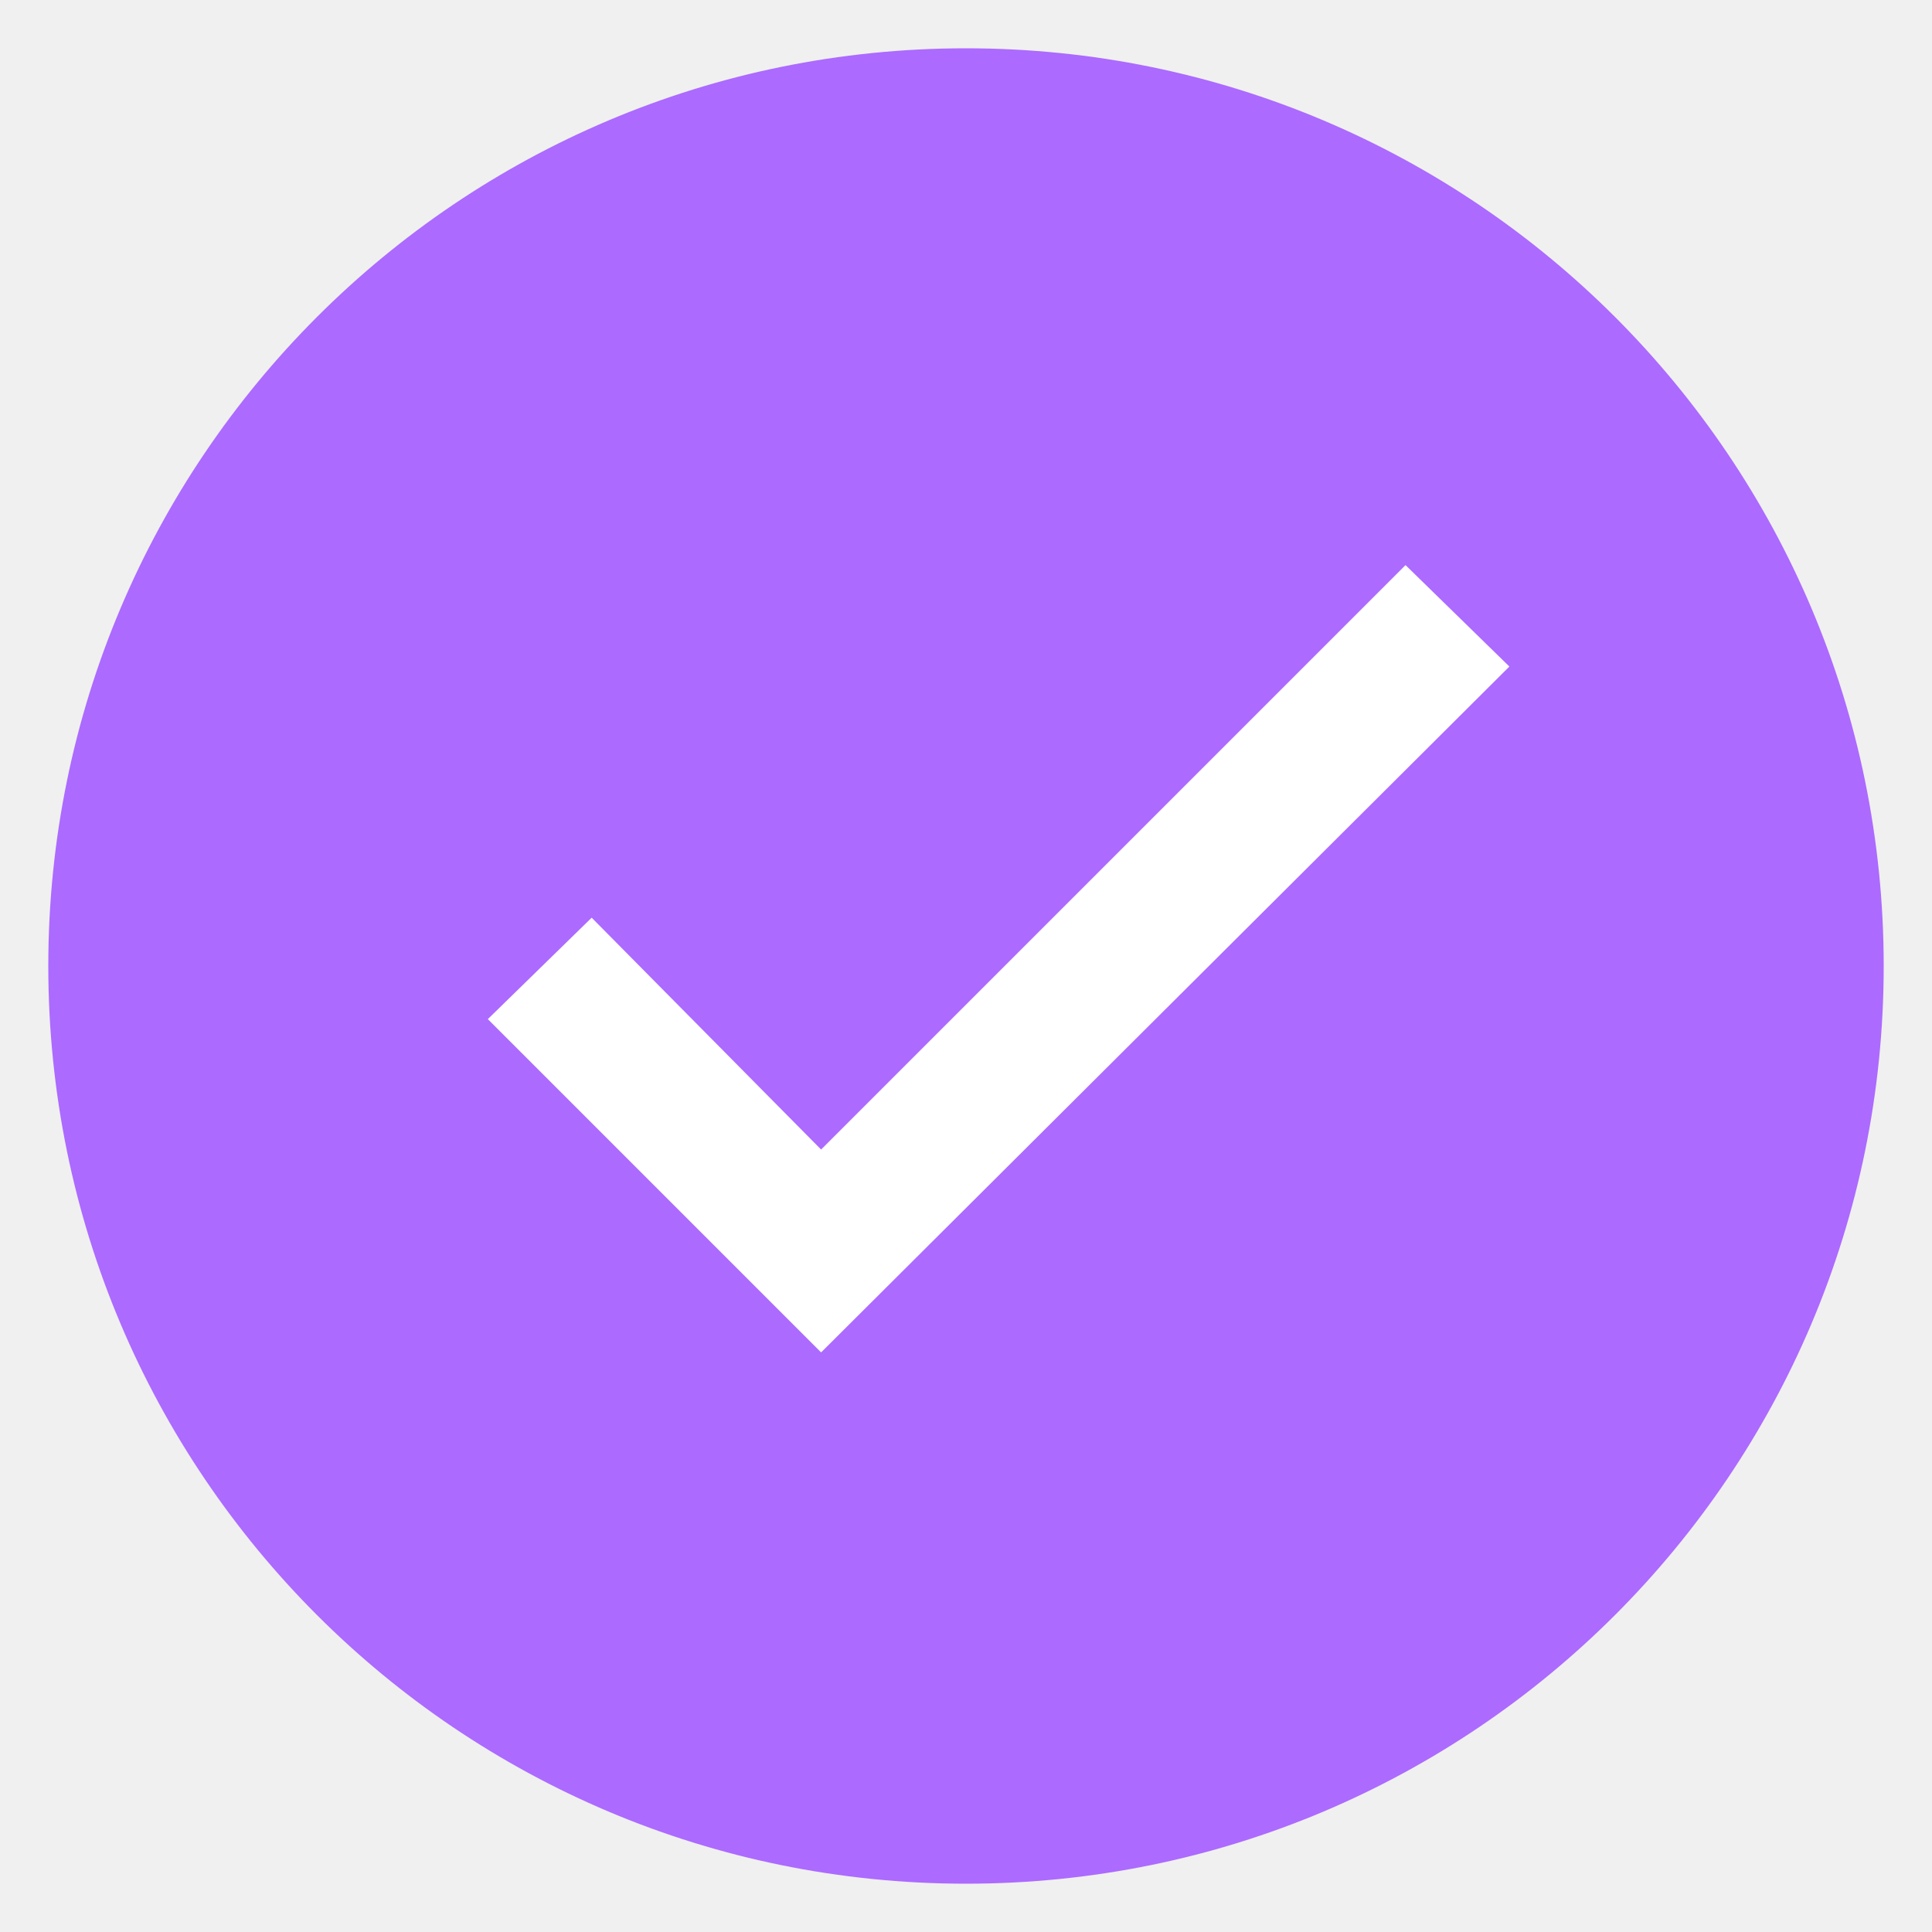
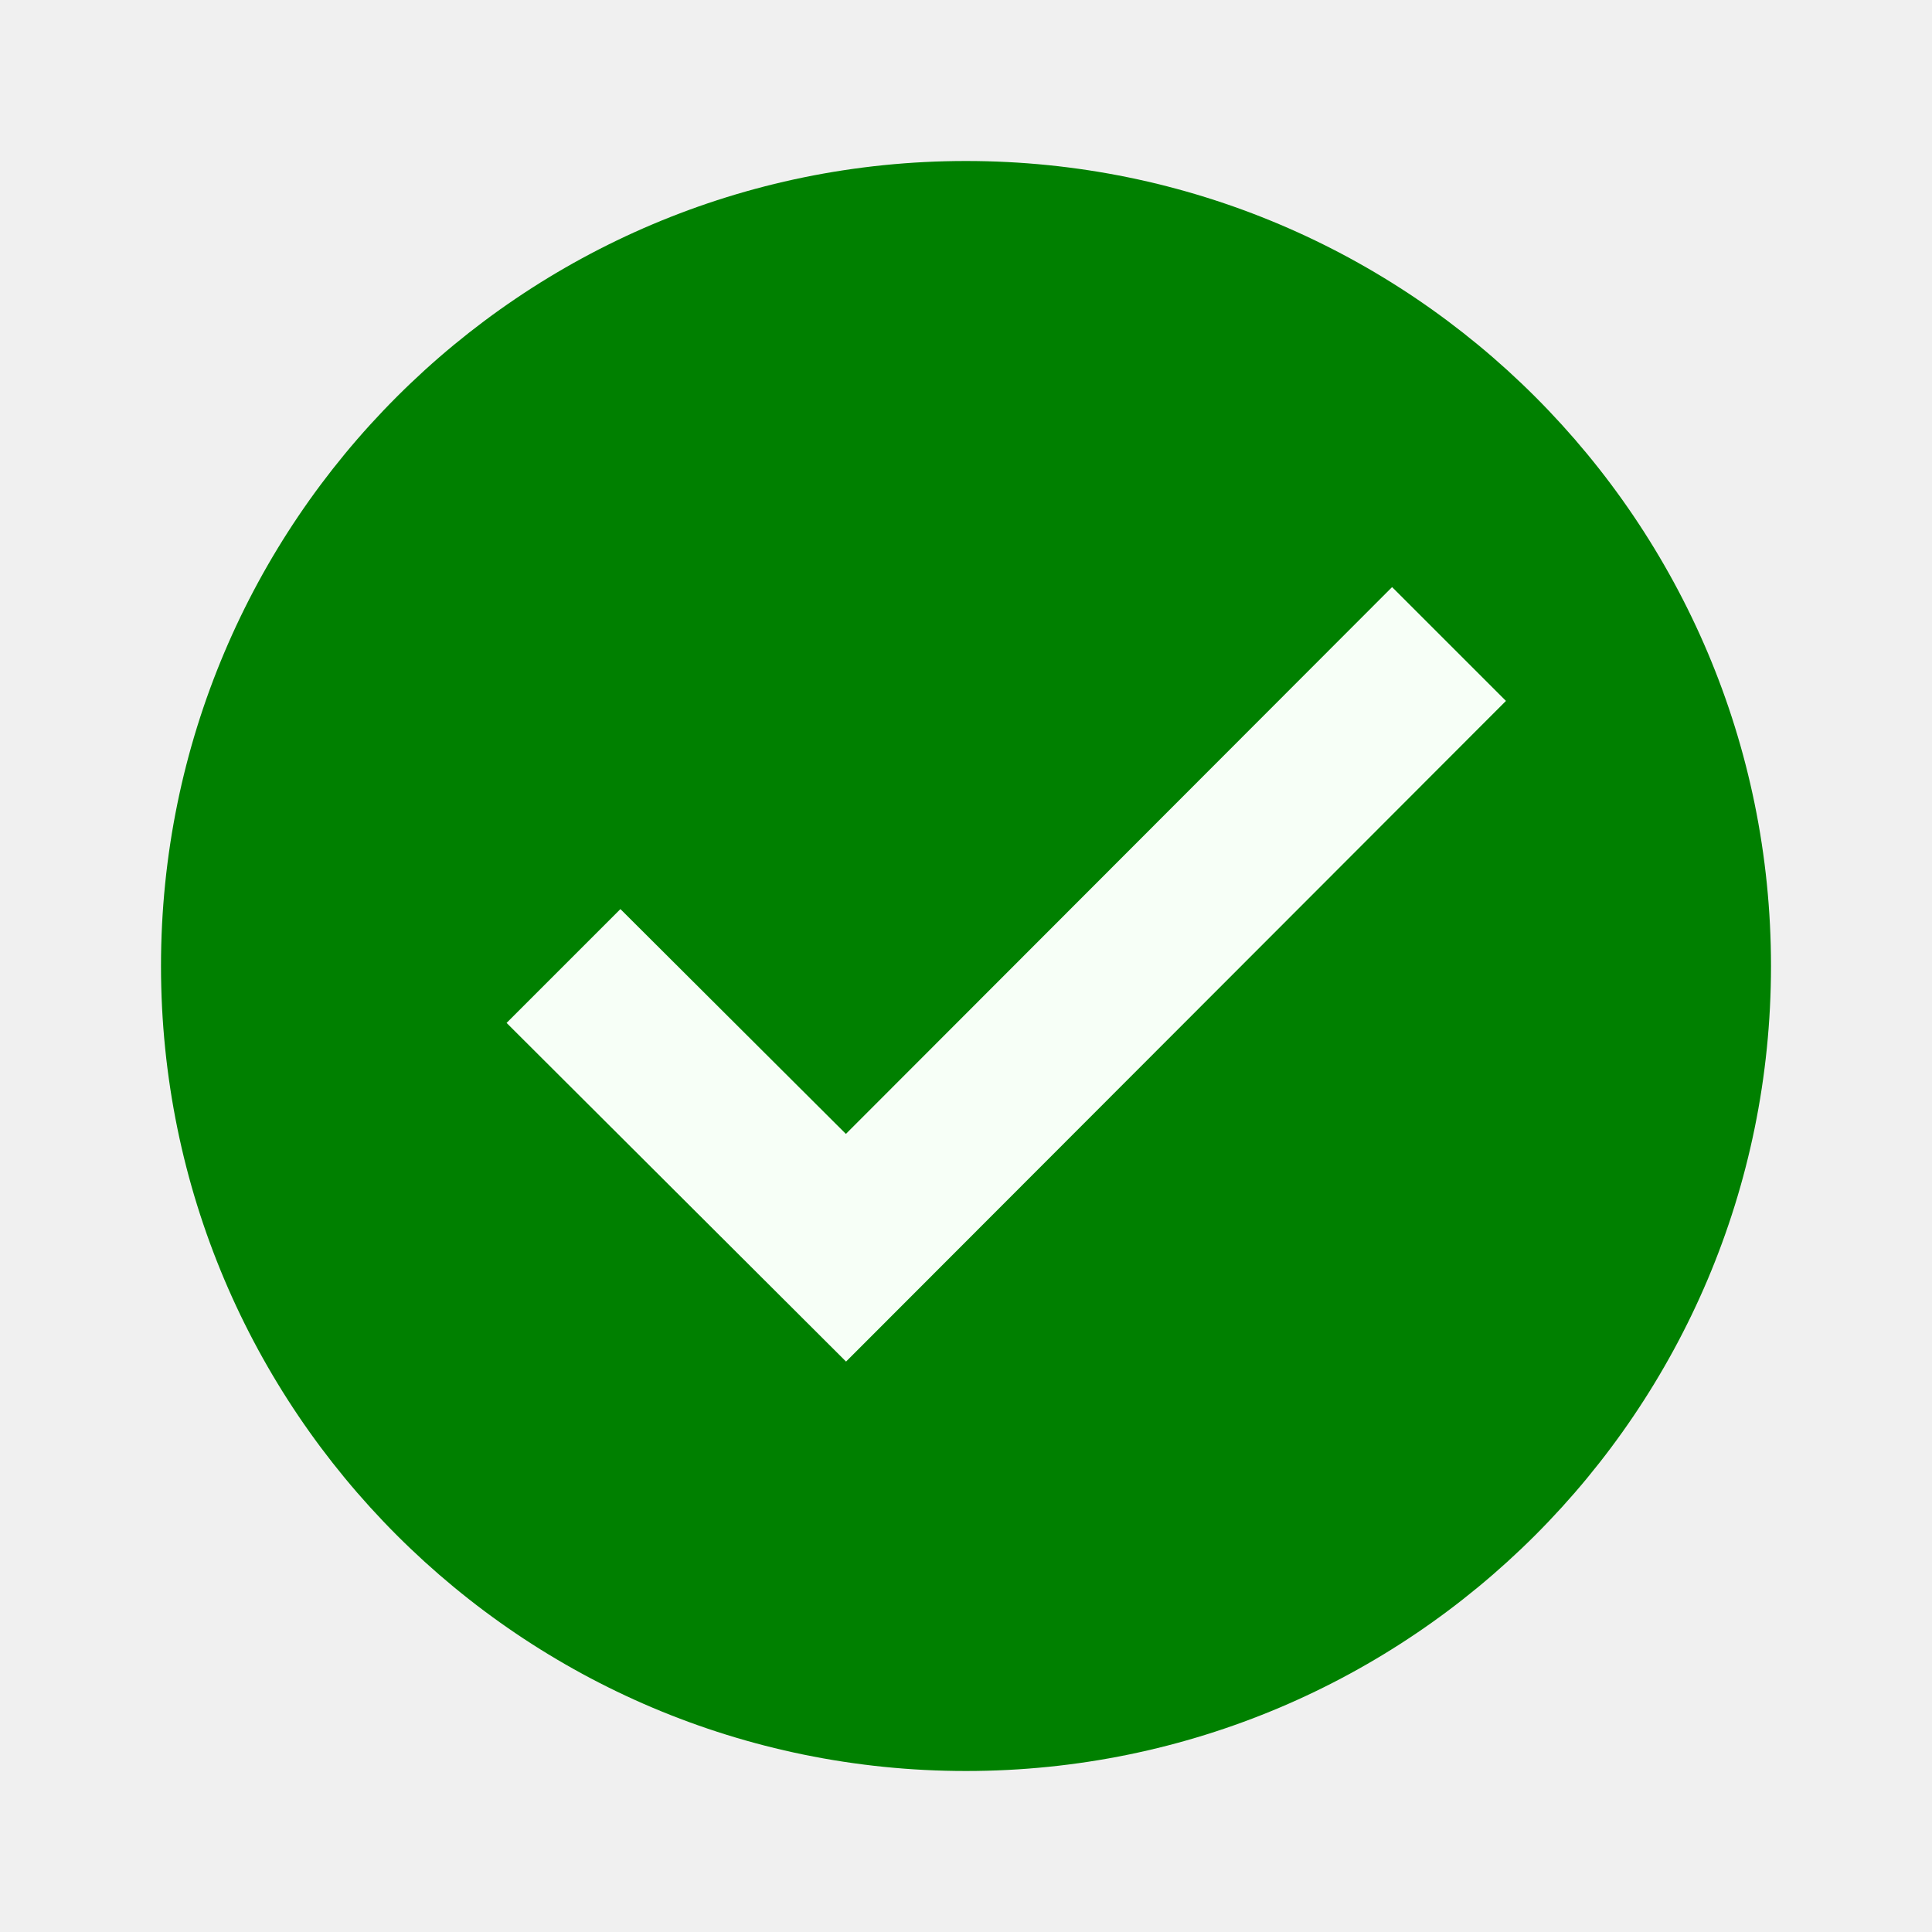
- <svg xmlns="http://www.w3.org/2000/svg" viewBox="0,0,256,256" width="48px" height="48px">
+ <svg xmlns="http://www.w3.org/2000/svg" viewBox="0,0,256,256" width="144px" height="144px">
  <g fill="none" fill-rule="nonzero" stroke="none" stroke-width="1" stroke-linecap="butt" stroke-linejoin="miter" stroke-miterlimit="10" stroke-dasharray="" stroke-dashoffset="0" font-family="none" font-weight="none" font-size="none" text-anchor="none" style="mix-blend-mode: normal">
-     <g transform="scale(3.2,3.2)">
-       <path d="M40,77.5c-20.7,0 -37.5,-16.8 -37.5,-37.5c0,-20.7 16.8,-37.5 37.5,-37.5c20.7,0 37.5,16.8 37.5,37.5c0,20.7 -16.8,37.5 -37.5,37.5z" fill="#ac6aff" />
-       <path d="M40,3c20.4,0 37,16.6 37,37c0,20.4 -16.6,37 -37,37c-20.4,0 -37,-16.6 -37,-37c0,-20.4 16.6,-37 37,-37M40,2c-21,0 -38,17 -38,38c0,21 17,38 38,38c21,0 38,-17 38,-38c0,-21 -17,-38 -38,-38z" fill="#ac6aff" />
-       <path d="M34,56l-13.8,-13.8l4.3,-4.2l9.5,9.6l24.2,-24.2l4.3,4.2z" fill="#ffffff" />
+     <g transform="scale(5.33333,5.33333)">
+       <path d="M44,24c0,11.045 -8.955,20 -20,20c-11.045,0 -20,-8.955 -20,-20c0,-11.045 8.955,-20 20,-20c11.045,0 20,8.955 20,20z" fill="#008000" />
+       <path d="M34.586,14.586l-13.57,13.586l-5.602,-5.586l-2.828,2.828l8.434,8.414l16.395,-16.414z" fill="#f7fff7" />
    </g>
  </g>
</svg>
